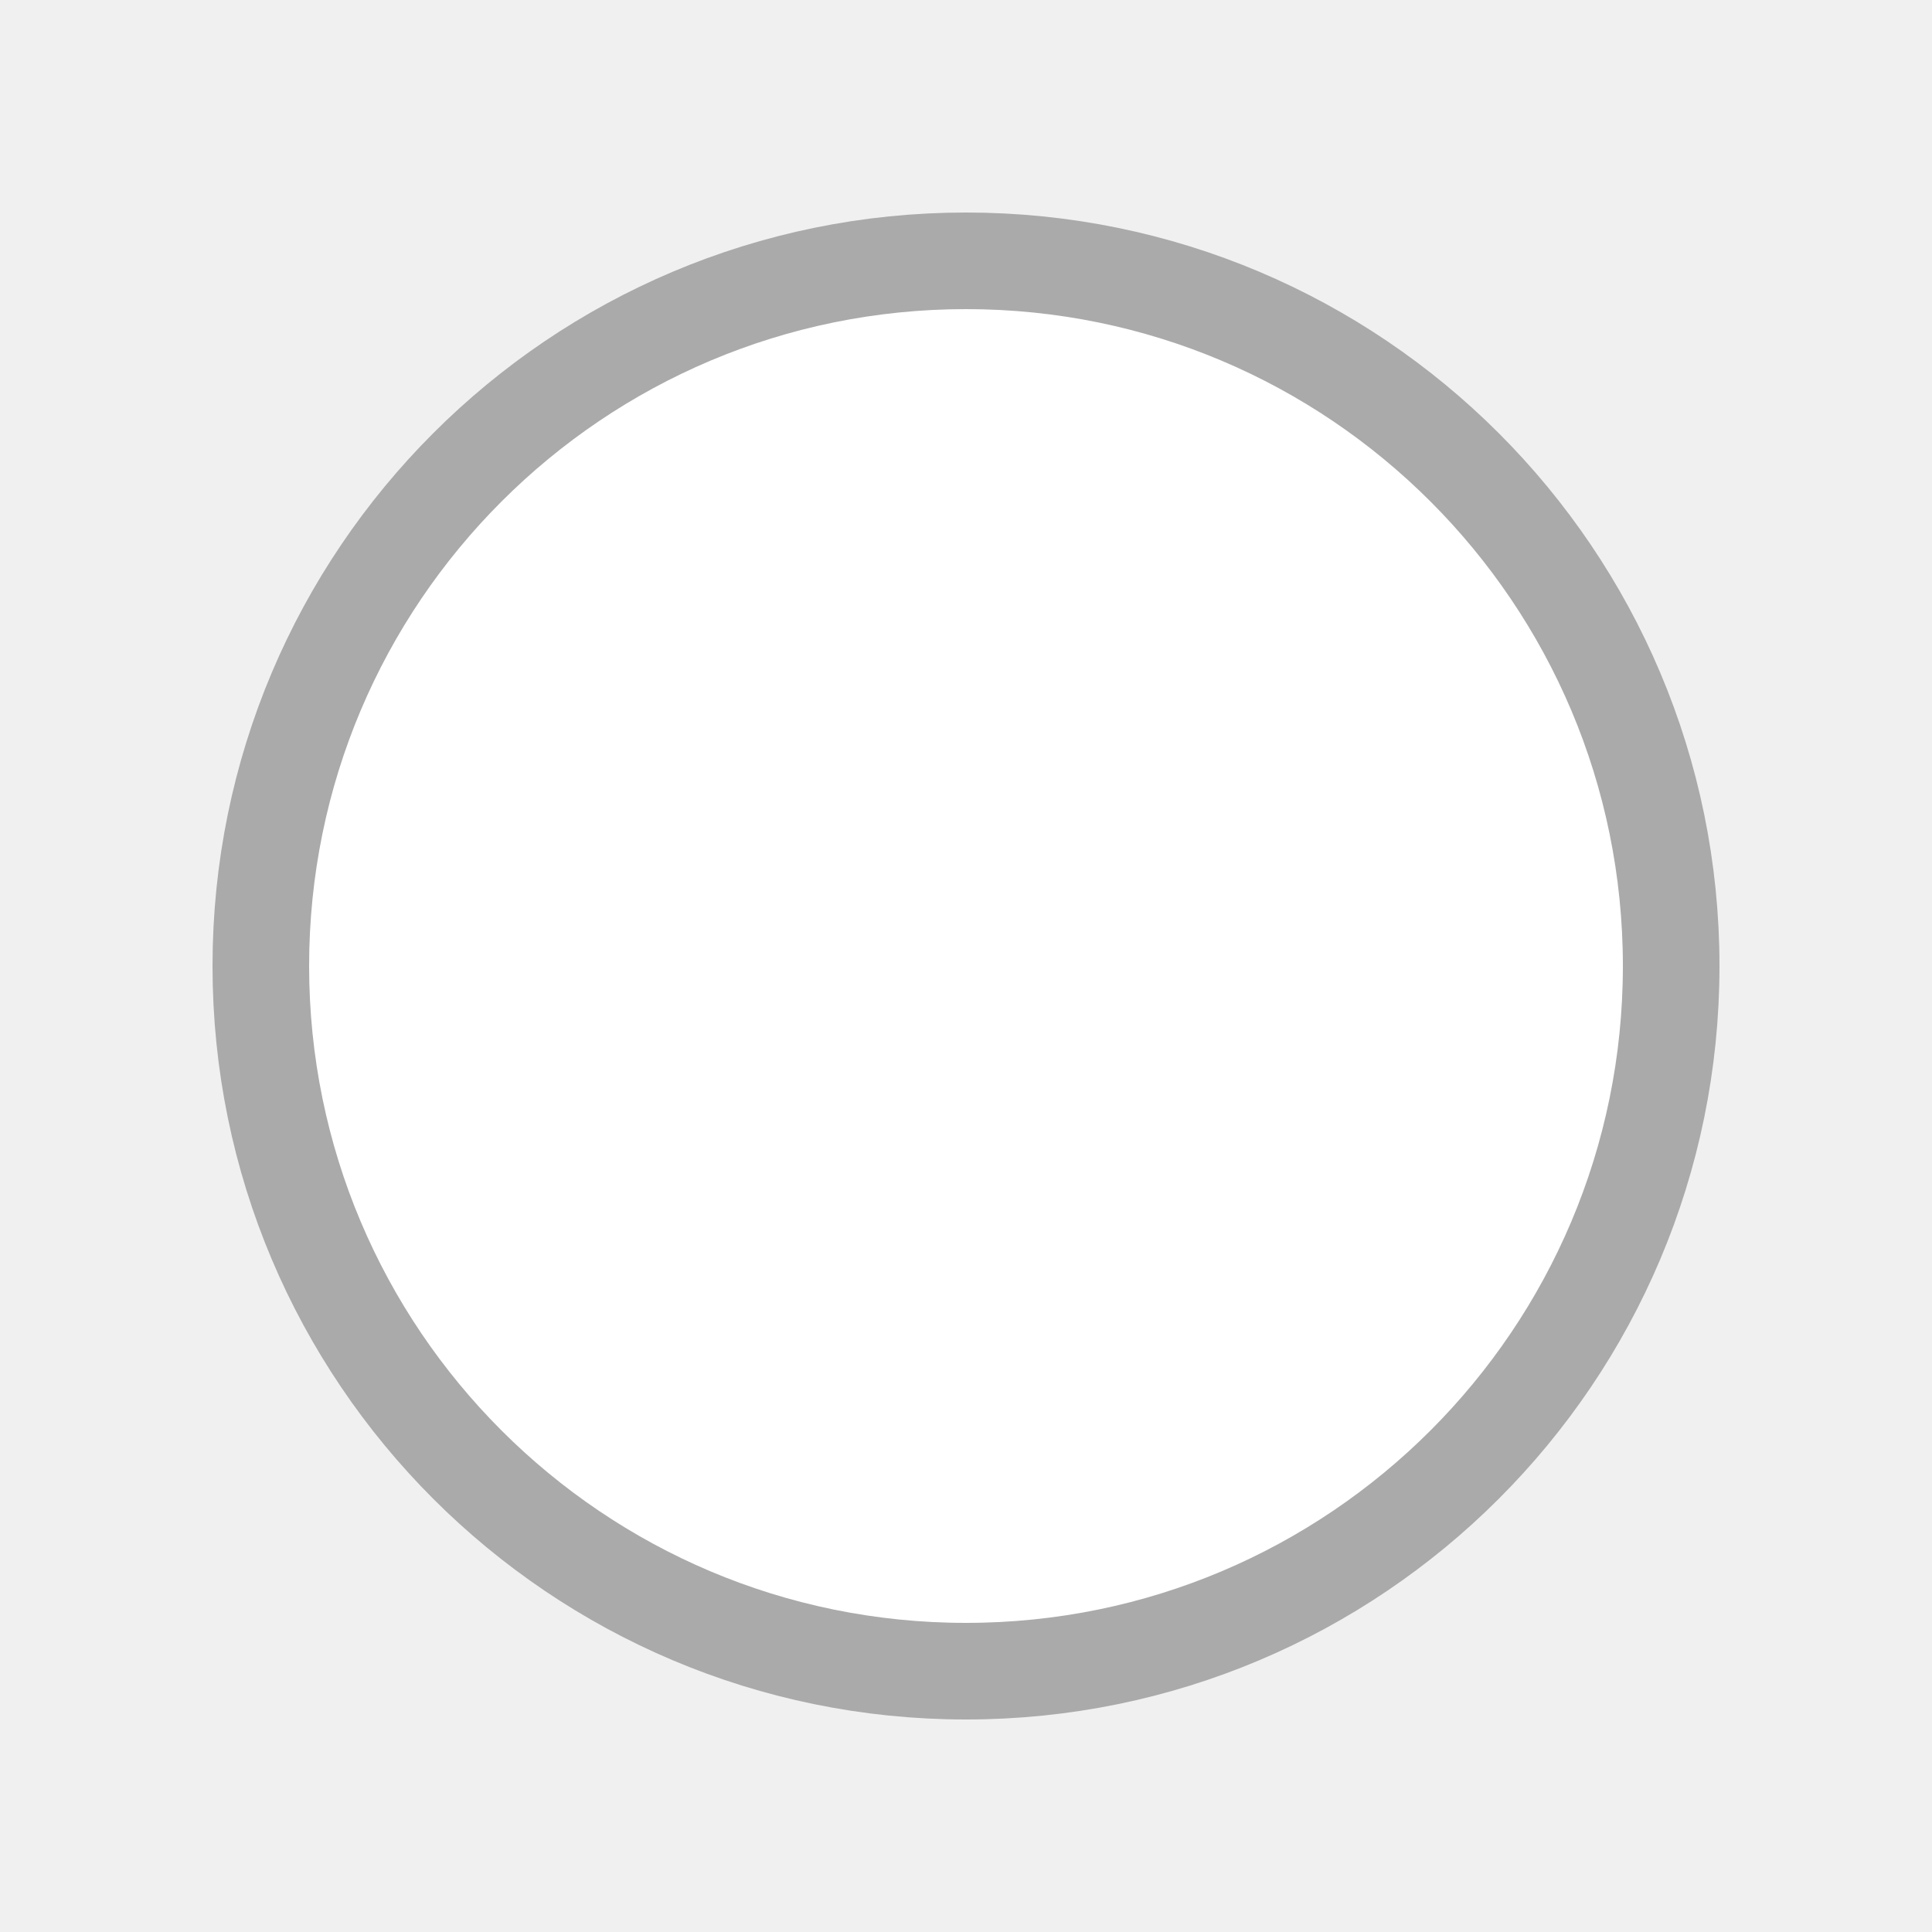
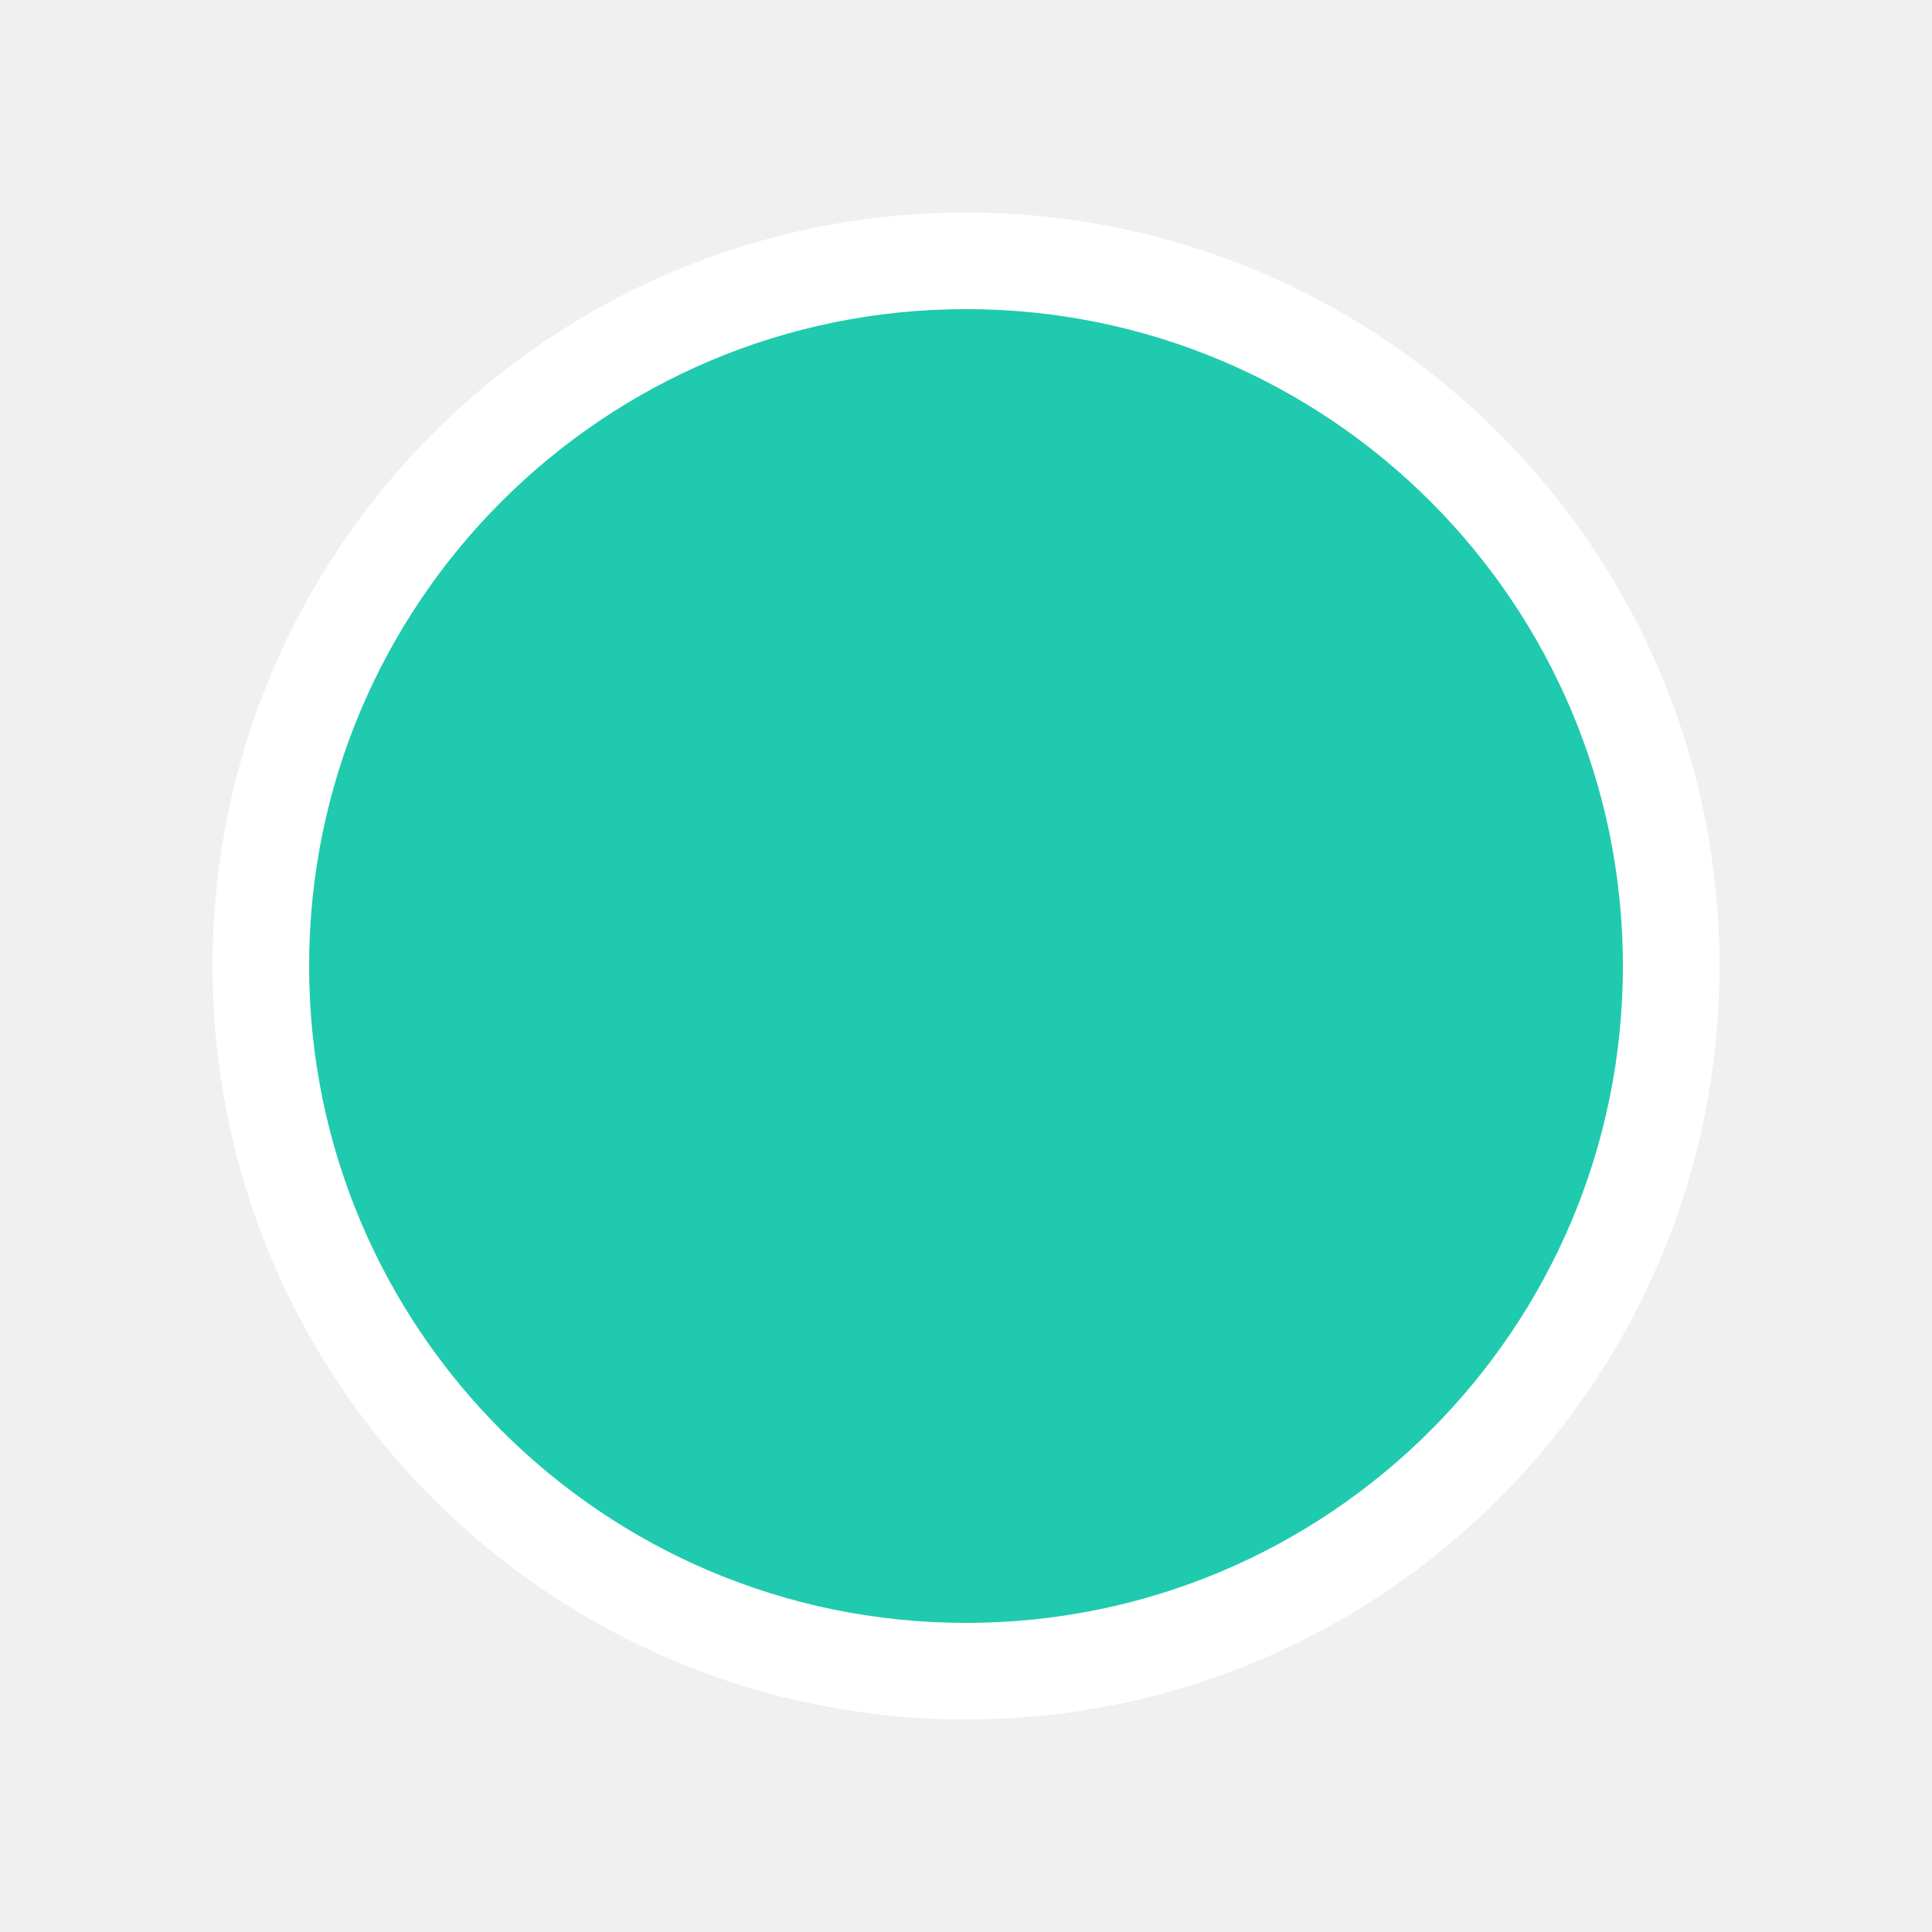
- <svg xmlns="http://www.w3.org/2000/svg" version="1.1" id="Layer_1" x="0px" y="0px" viewBox="0 0 20 20" style="fill: #ffffff; stroke: #aaaaaa; stroke-width: 1px;" xml:space="preserve">
+ <svg xmlns="http://www.w3.org/2000/svg" version="1.1" id="Layer_1" x="0px" y="0px" viewBox="0 0 20 20" style="fill: #1FCAAF; stroke: #ffffff; stroke-width: 1px;" xml:space="preserve">
  <circle cx="10" cy="10" r="7.3" />
</svg>
